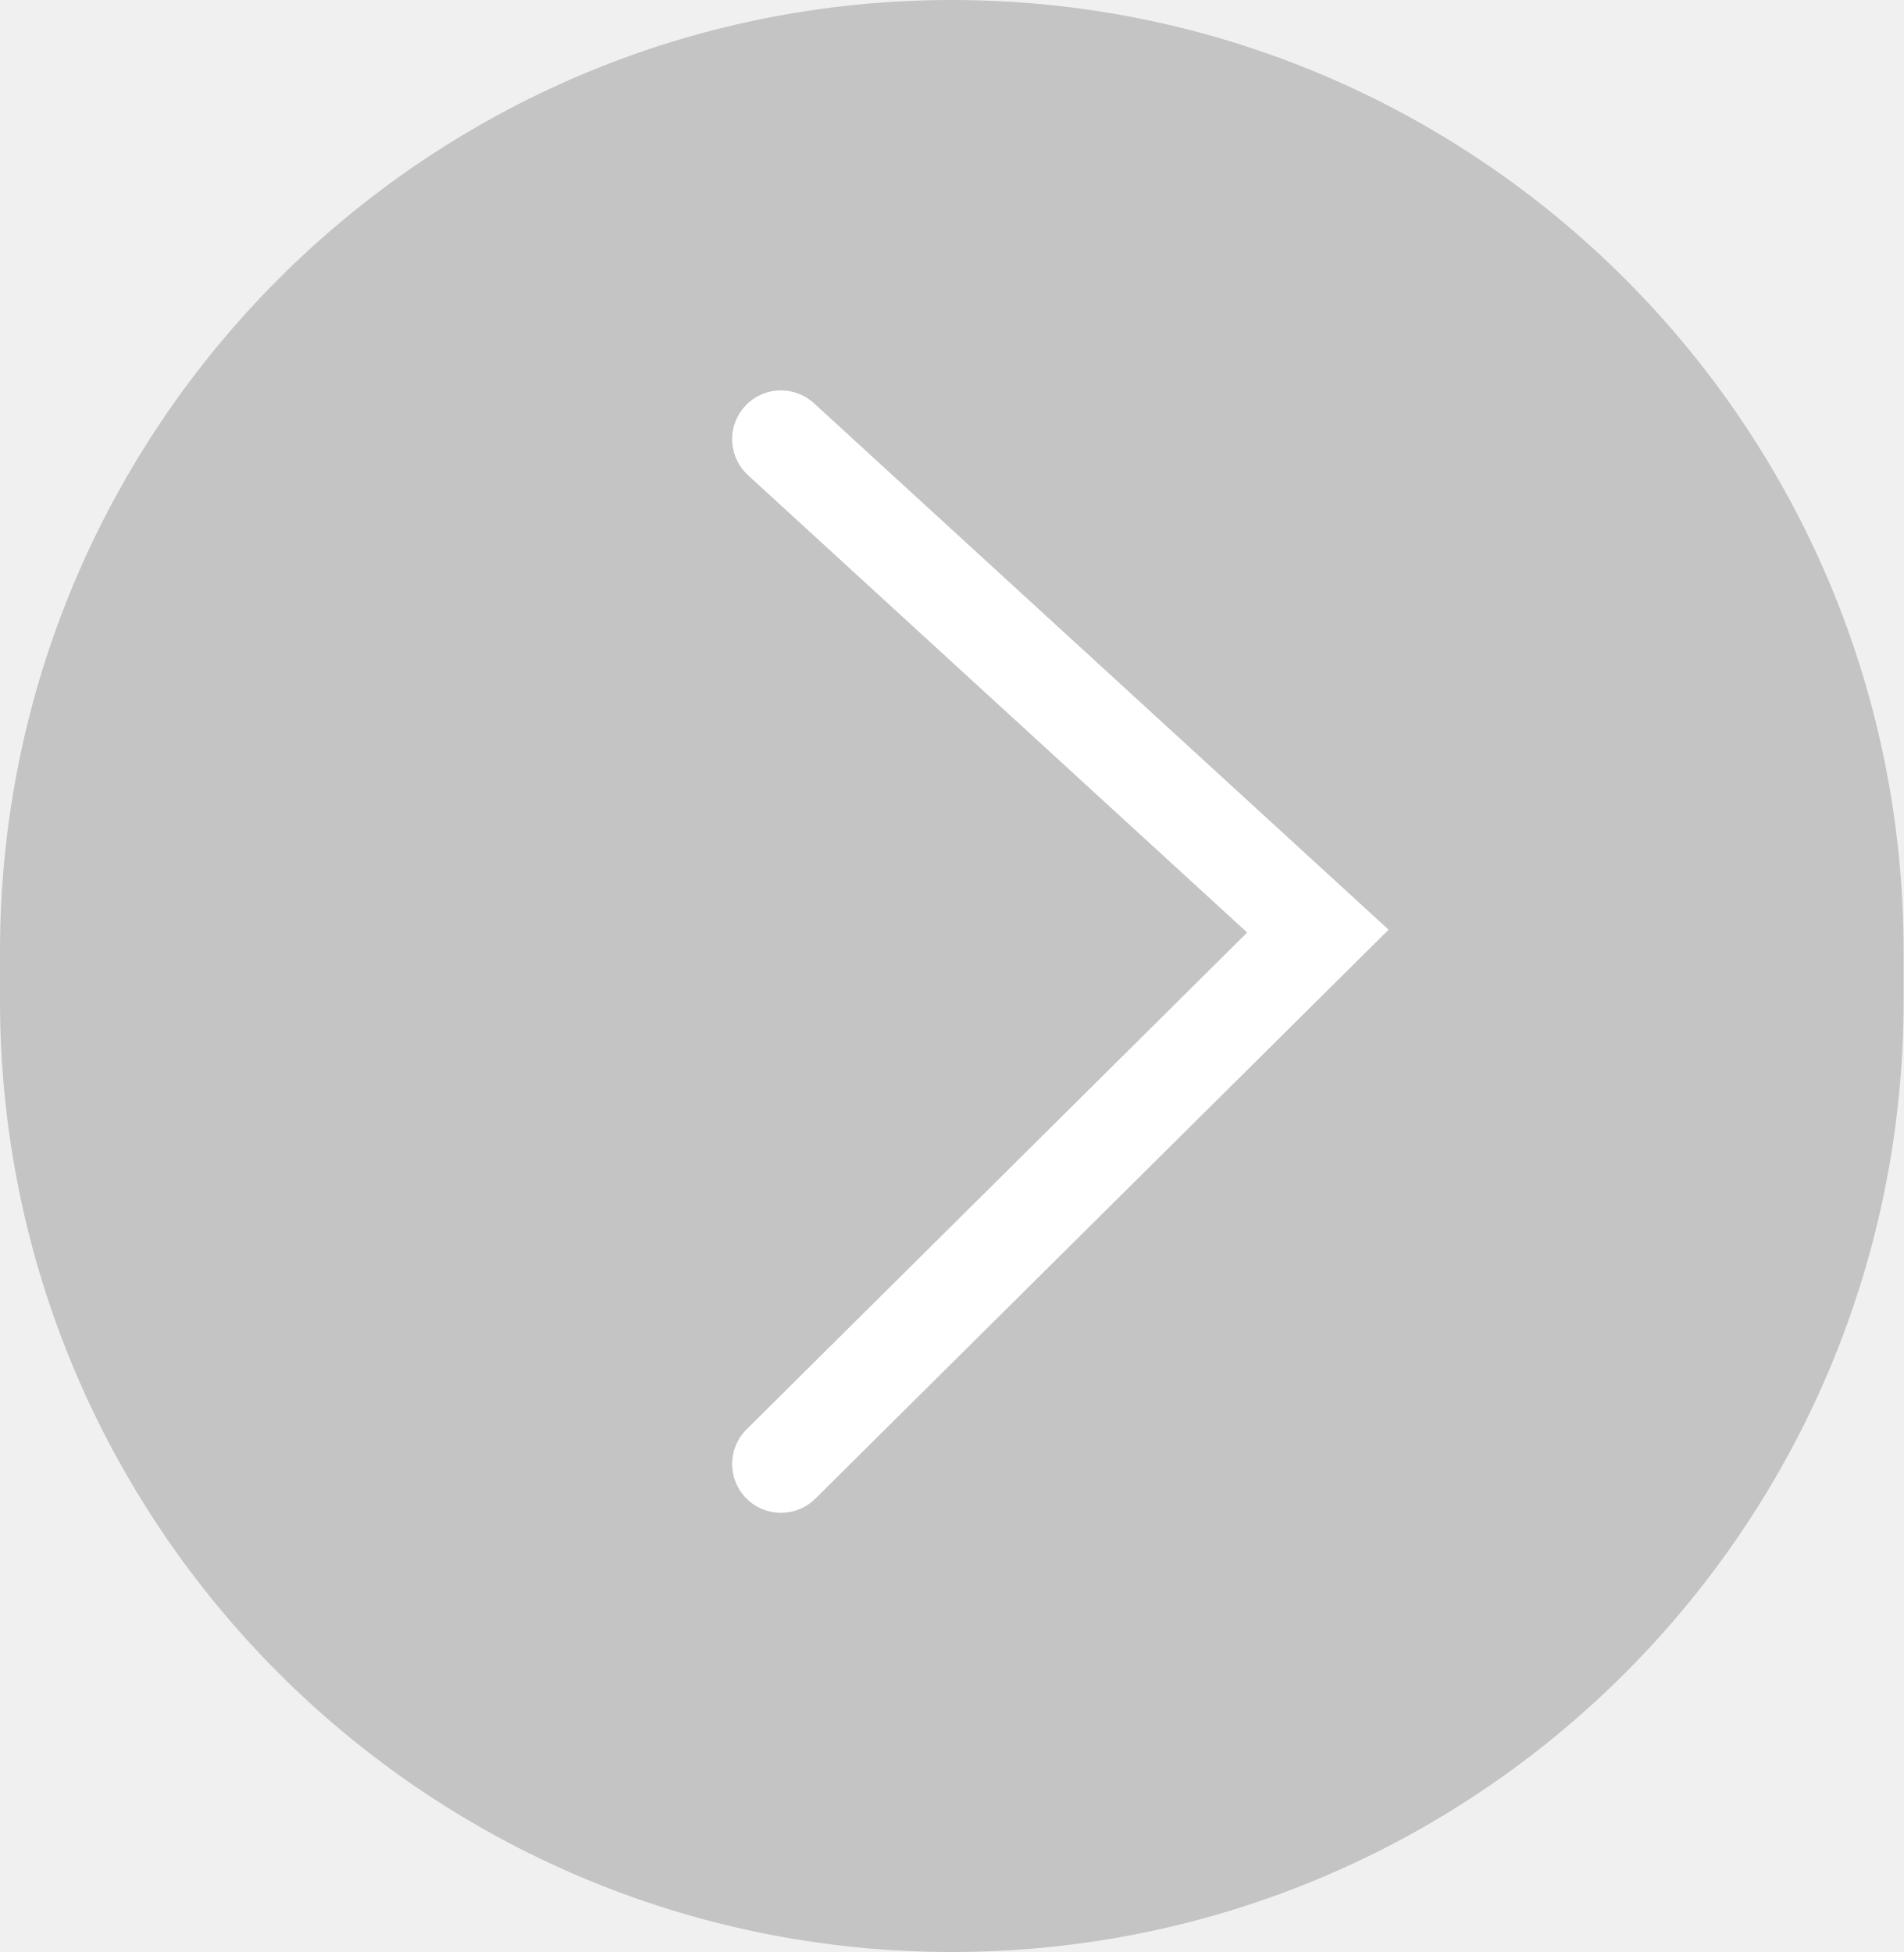
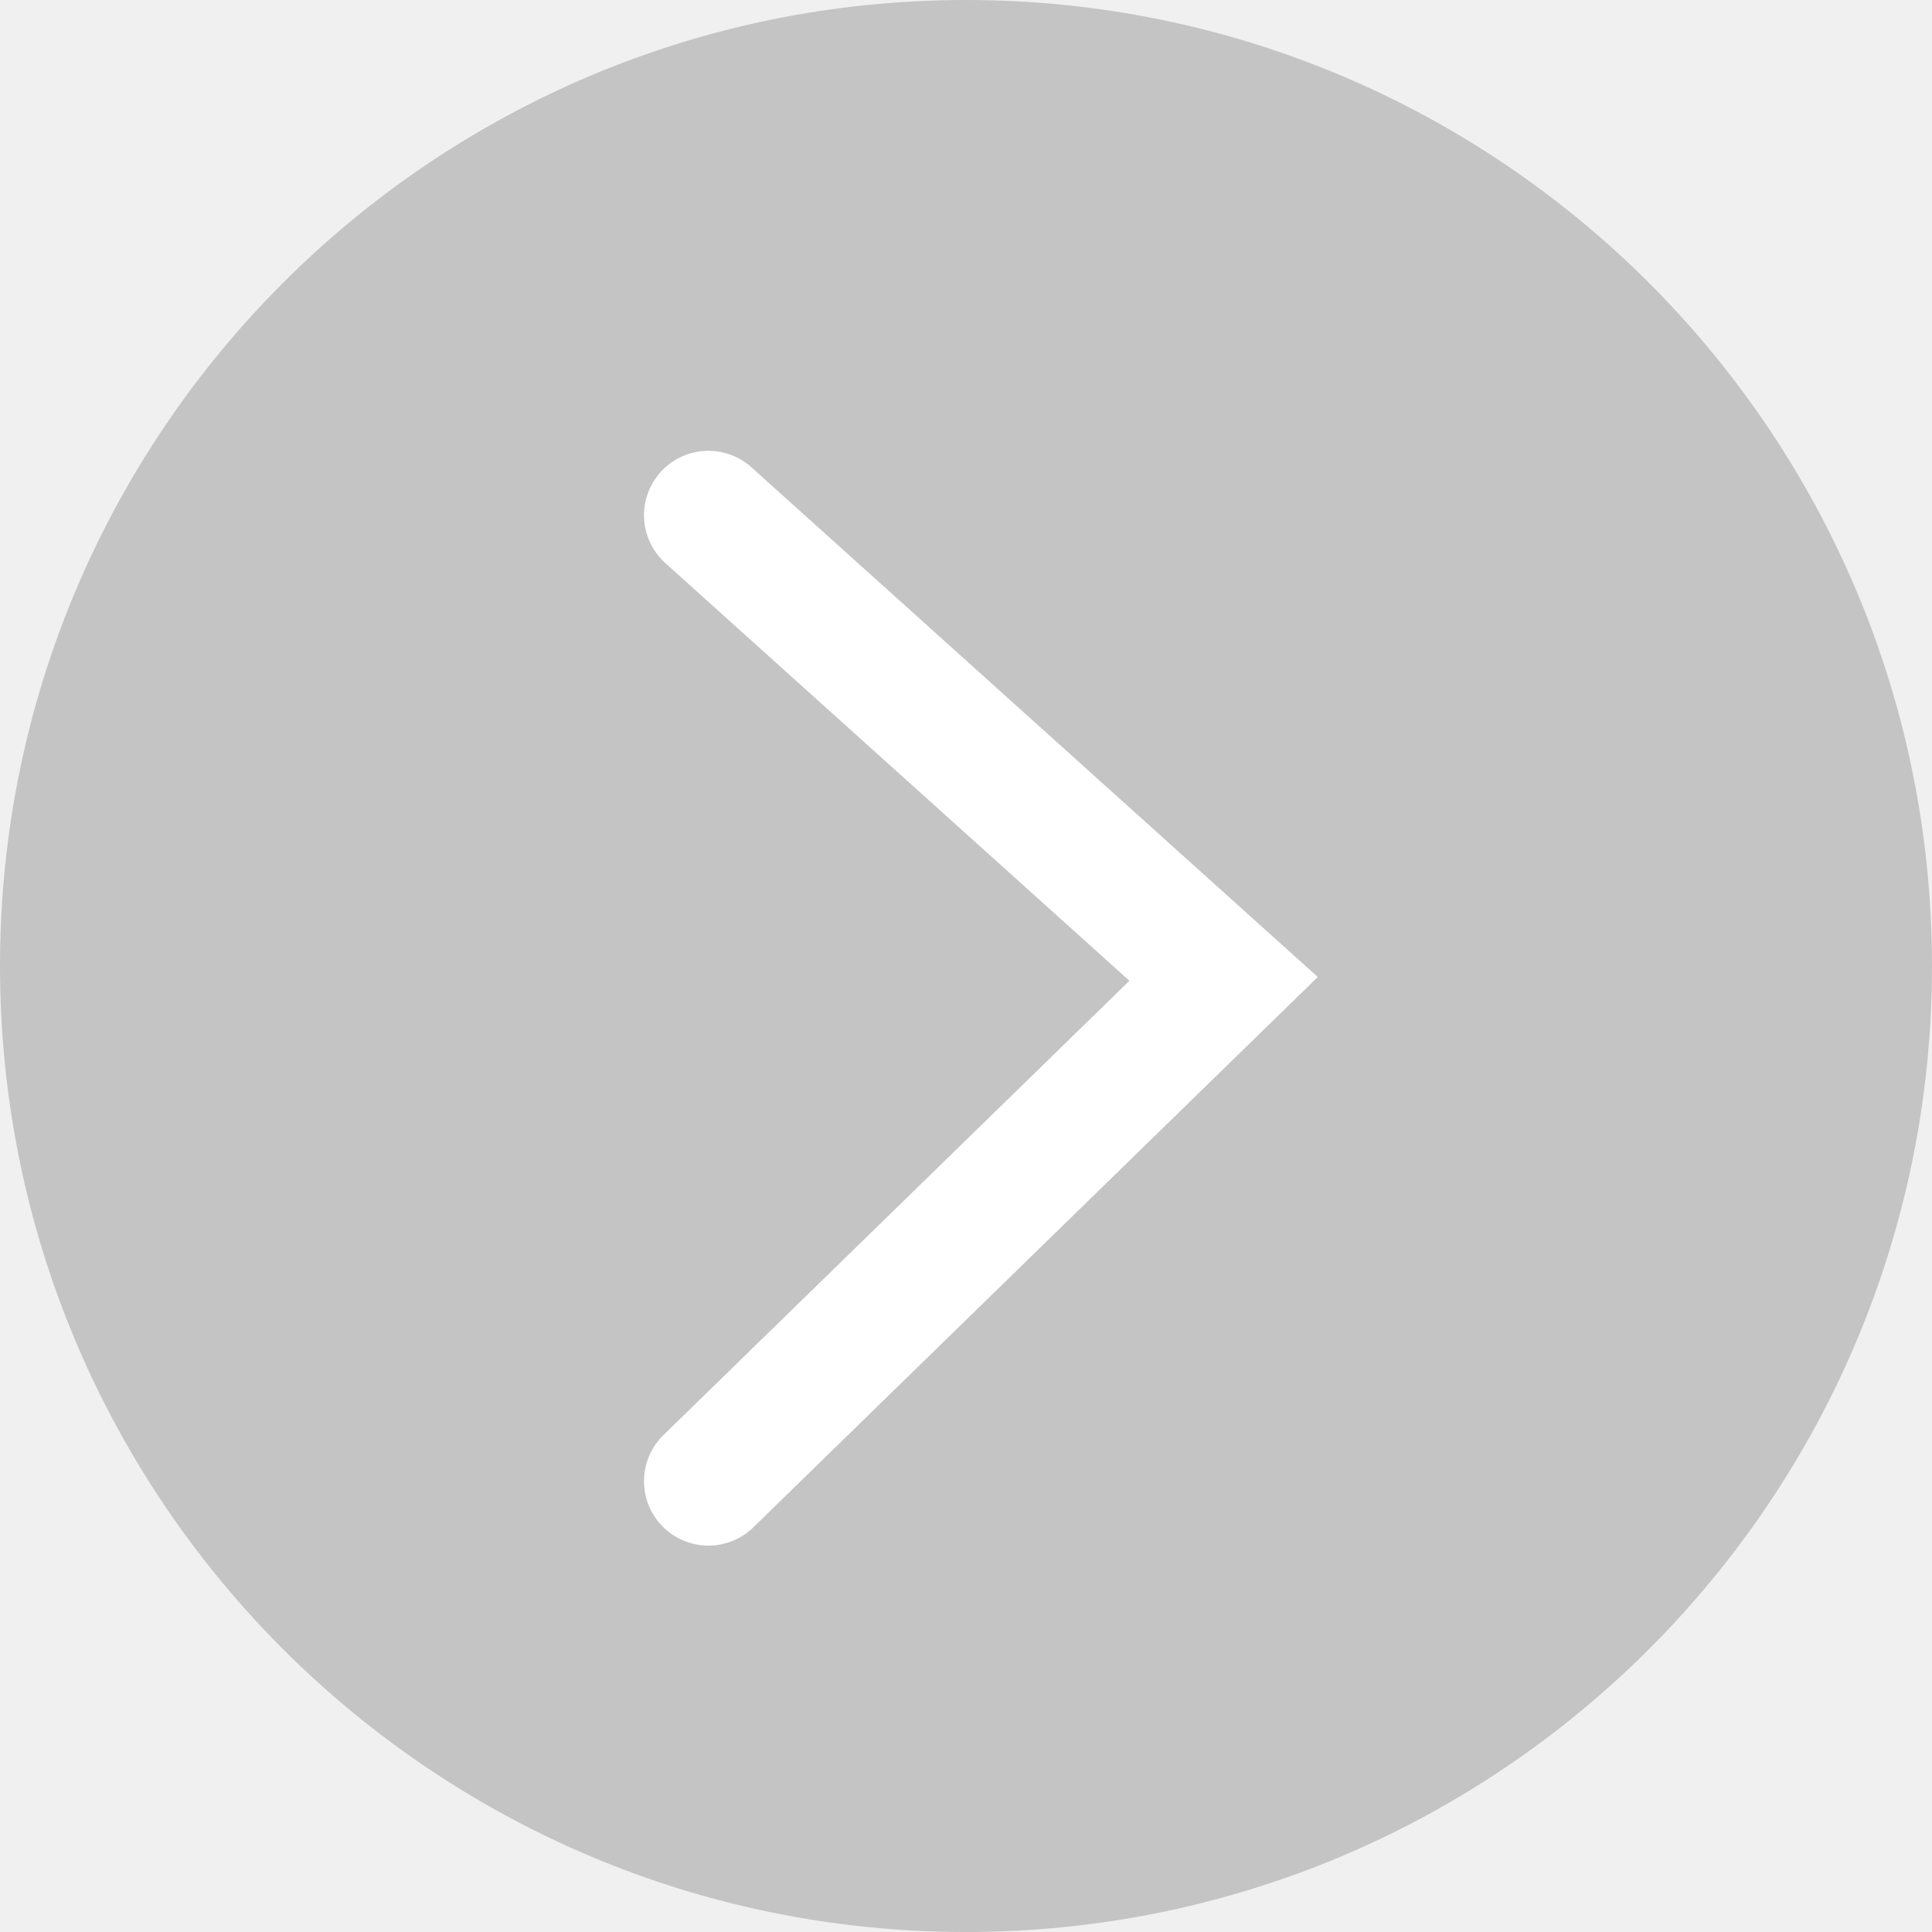
- <svg xmlns="http://www.w3.org/2000/svg" width="39" height="40" viewBox="0 0 39 40" fill="none">
-   <g clip-path="url(#clip0_895_3487)">
-     <rect width="40" height="40" rx="13" fill="#C4C4C4" />
-     <path d="M16 30L27 19.08L16 9" stroke="white" stroke-width="2" stroke-linecap="round" />
-   </g>
-   <defs>
-     <clipPath id="clip0_895_3487">
-       <path d="M0 19.5C0 8.73 8.73 0 19.5 0C30.27 0 39 8.73 39 19.5V20.5C39 31.27 30.27 40 19.5 40C8.73 40 0 31.27 0 20.5V19.5Z" fill="white" />
-     </clipPath>
-   </defs>
+ <svg xmlns="http://www.w3.org/2000/svg" width="30" height="30" viewBox="0 0 30 30" fill="none">
+   <rect width="30" height="30" rx="15" fill="#C4C4C4" />
+   <path d="M11 23L19 15.2L11 8" stroke="white" stroke-width="2" stroke-linecap="round" />
</svg>
